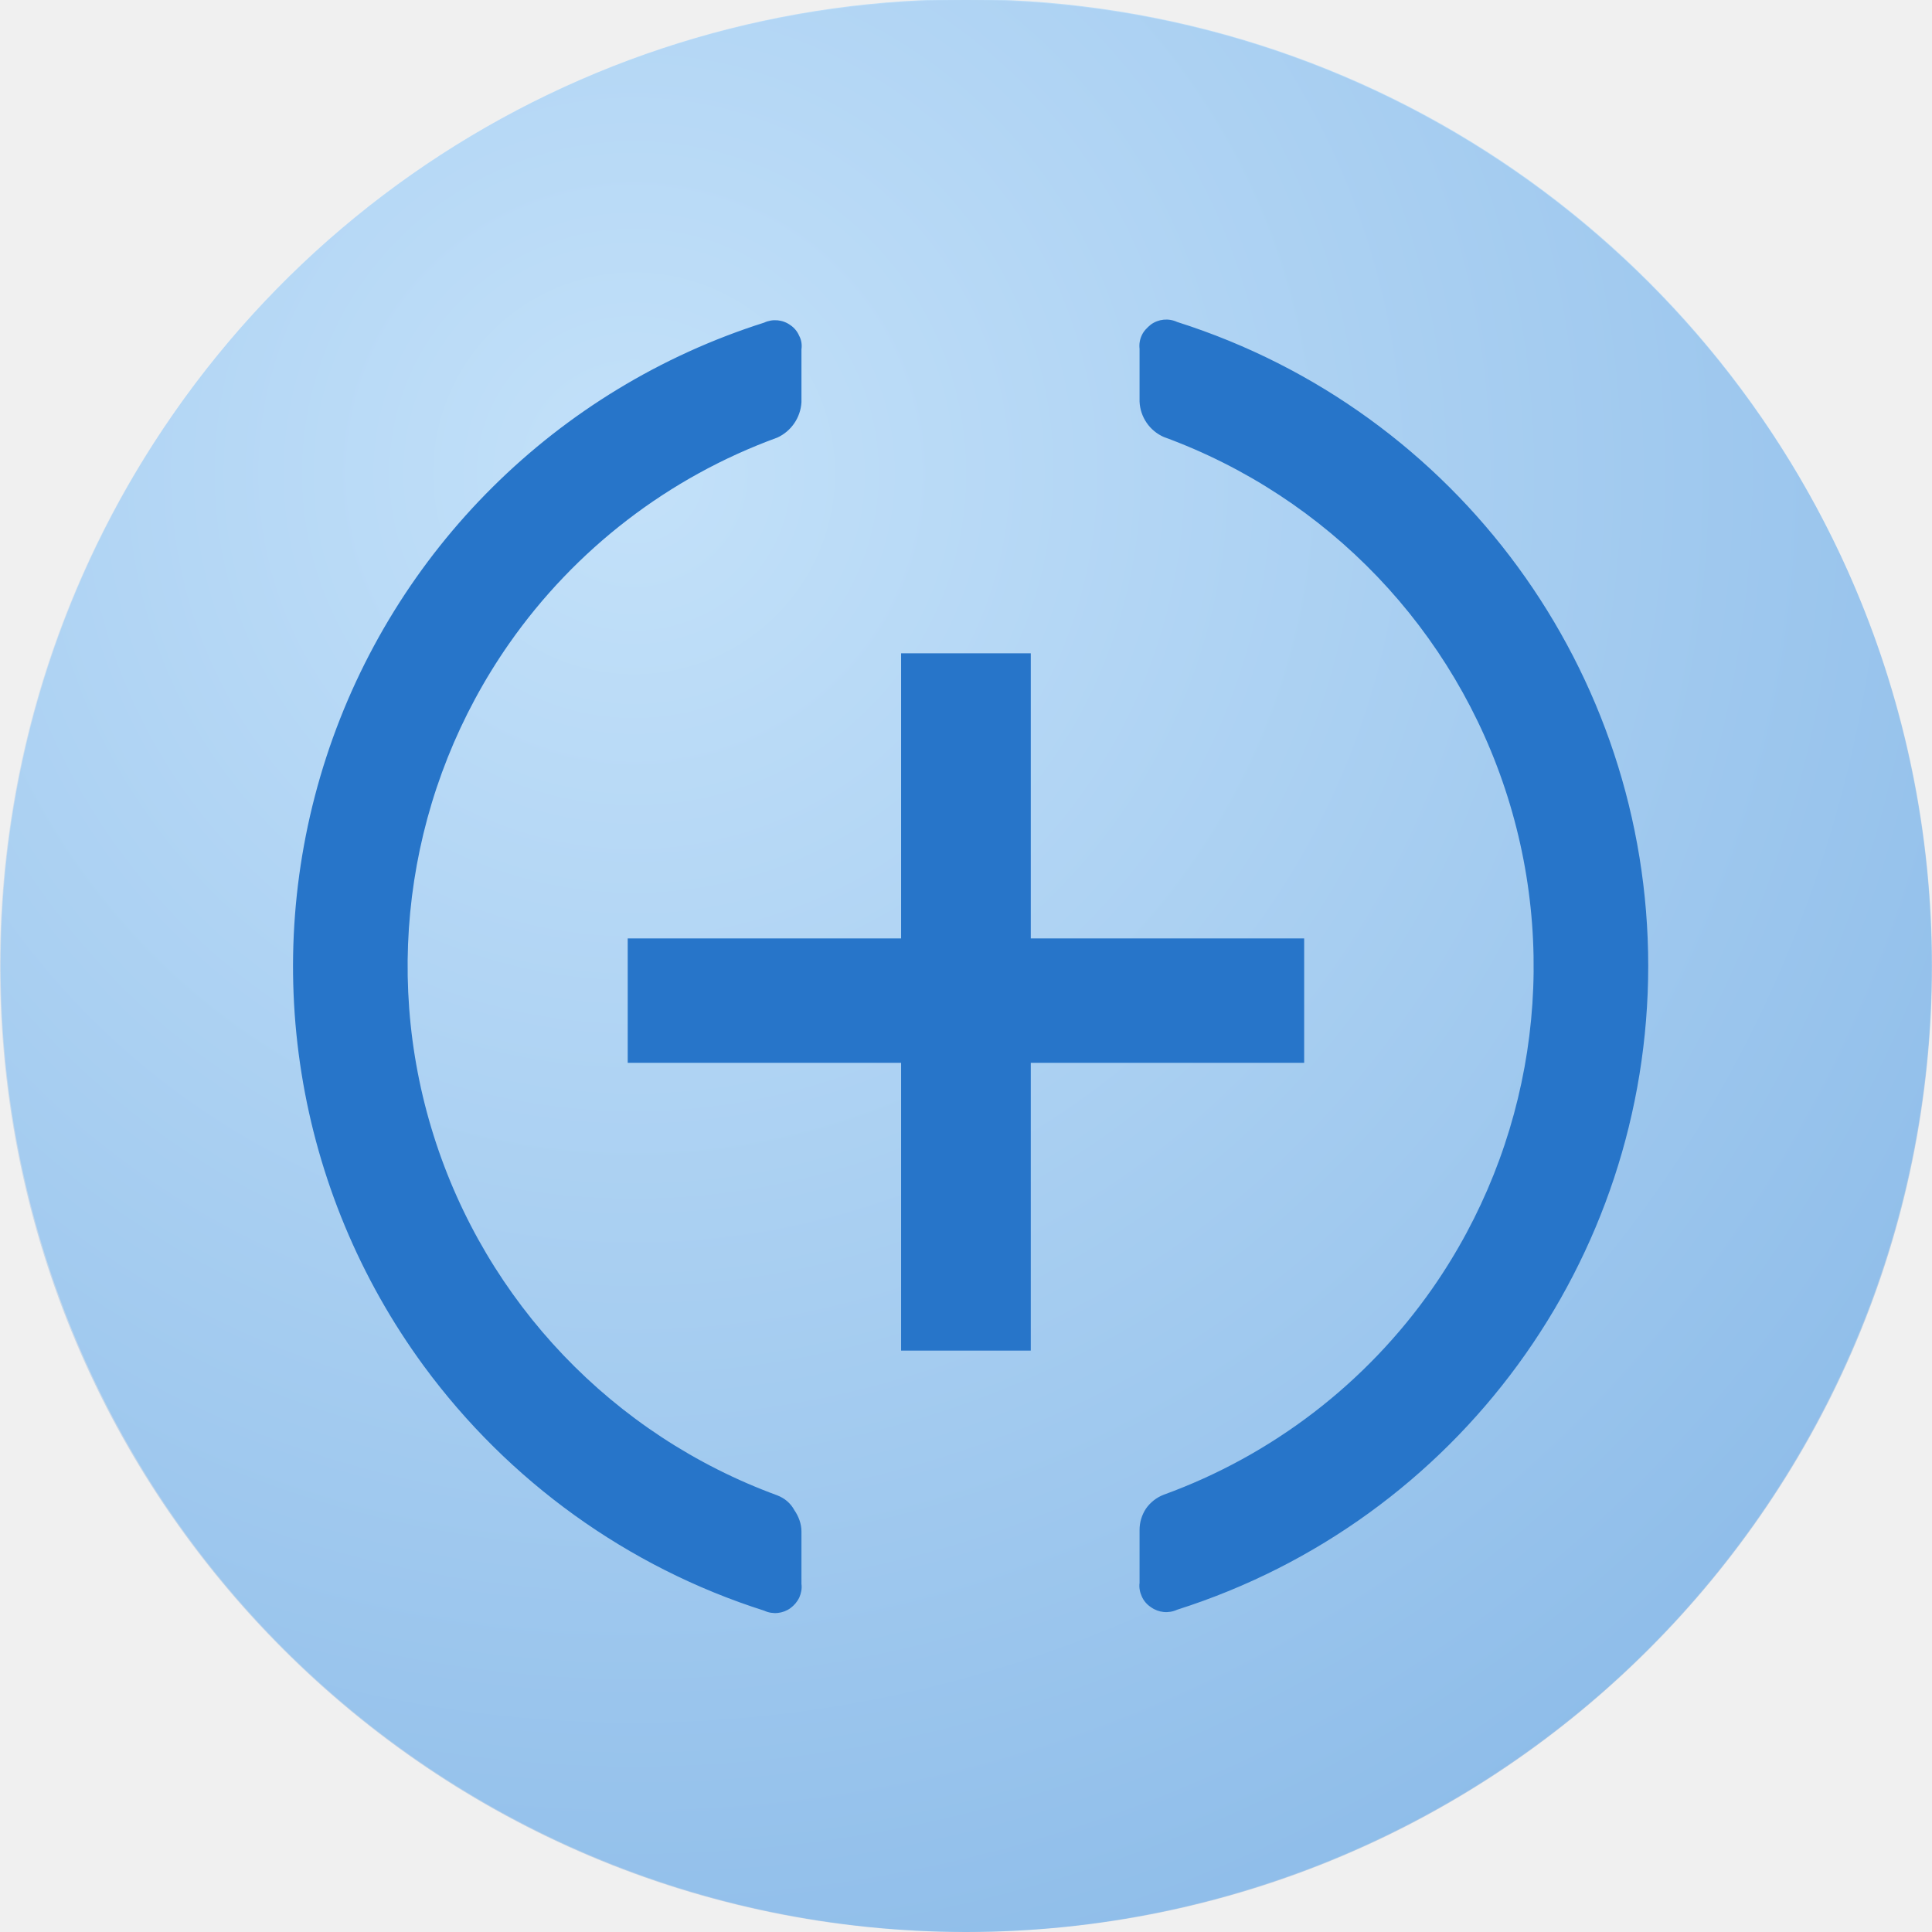
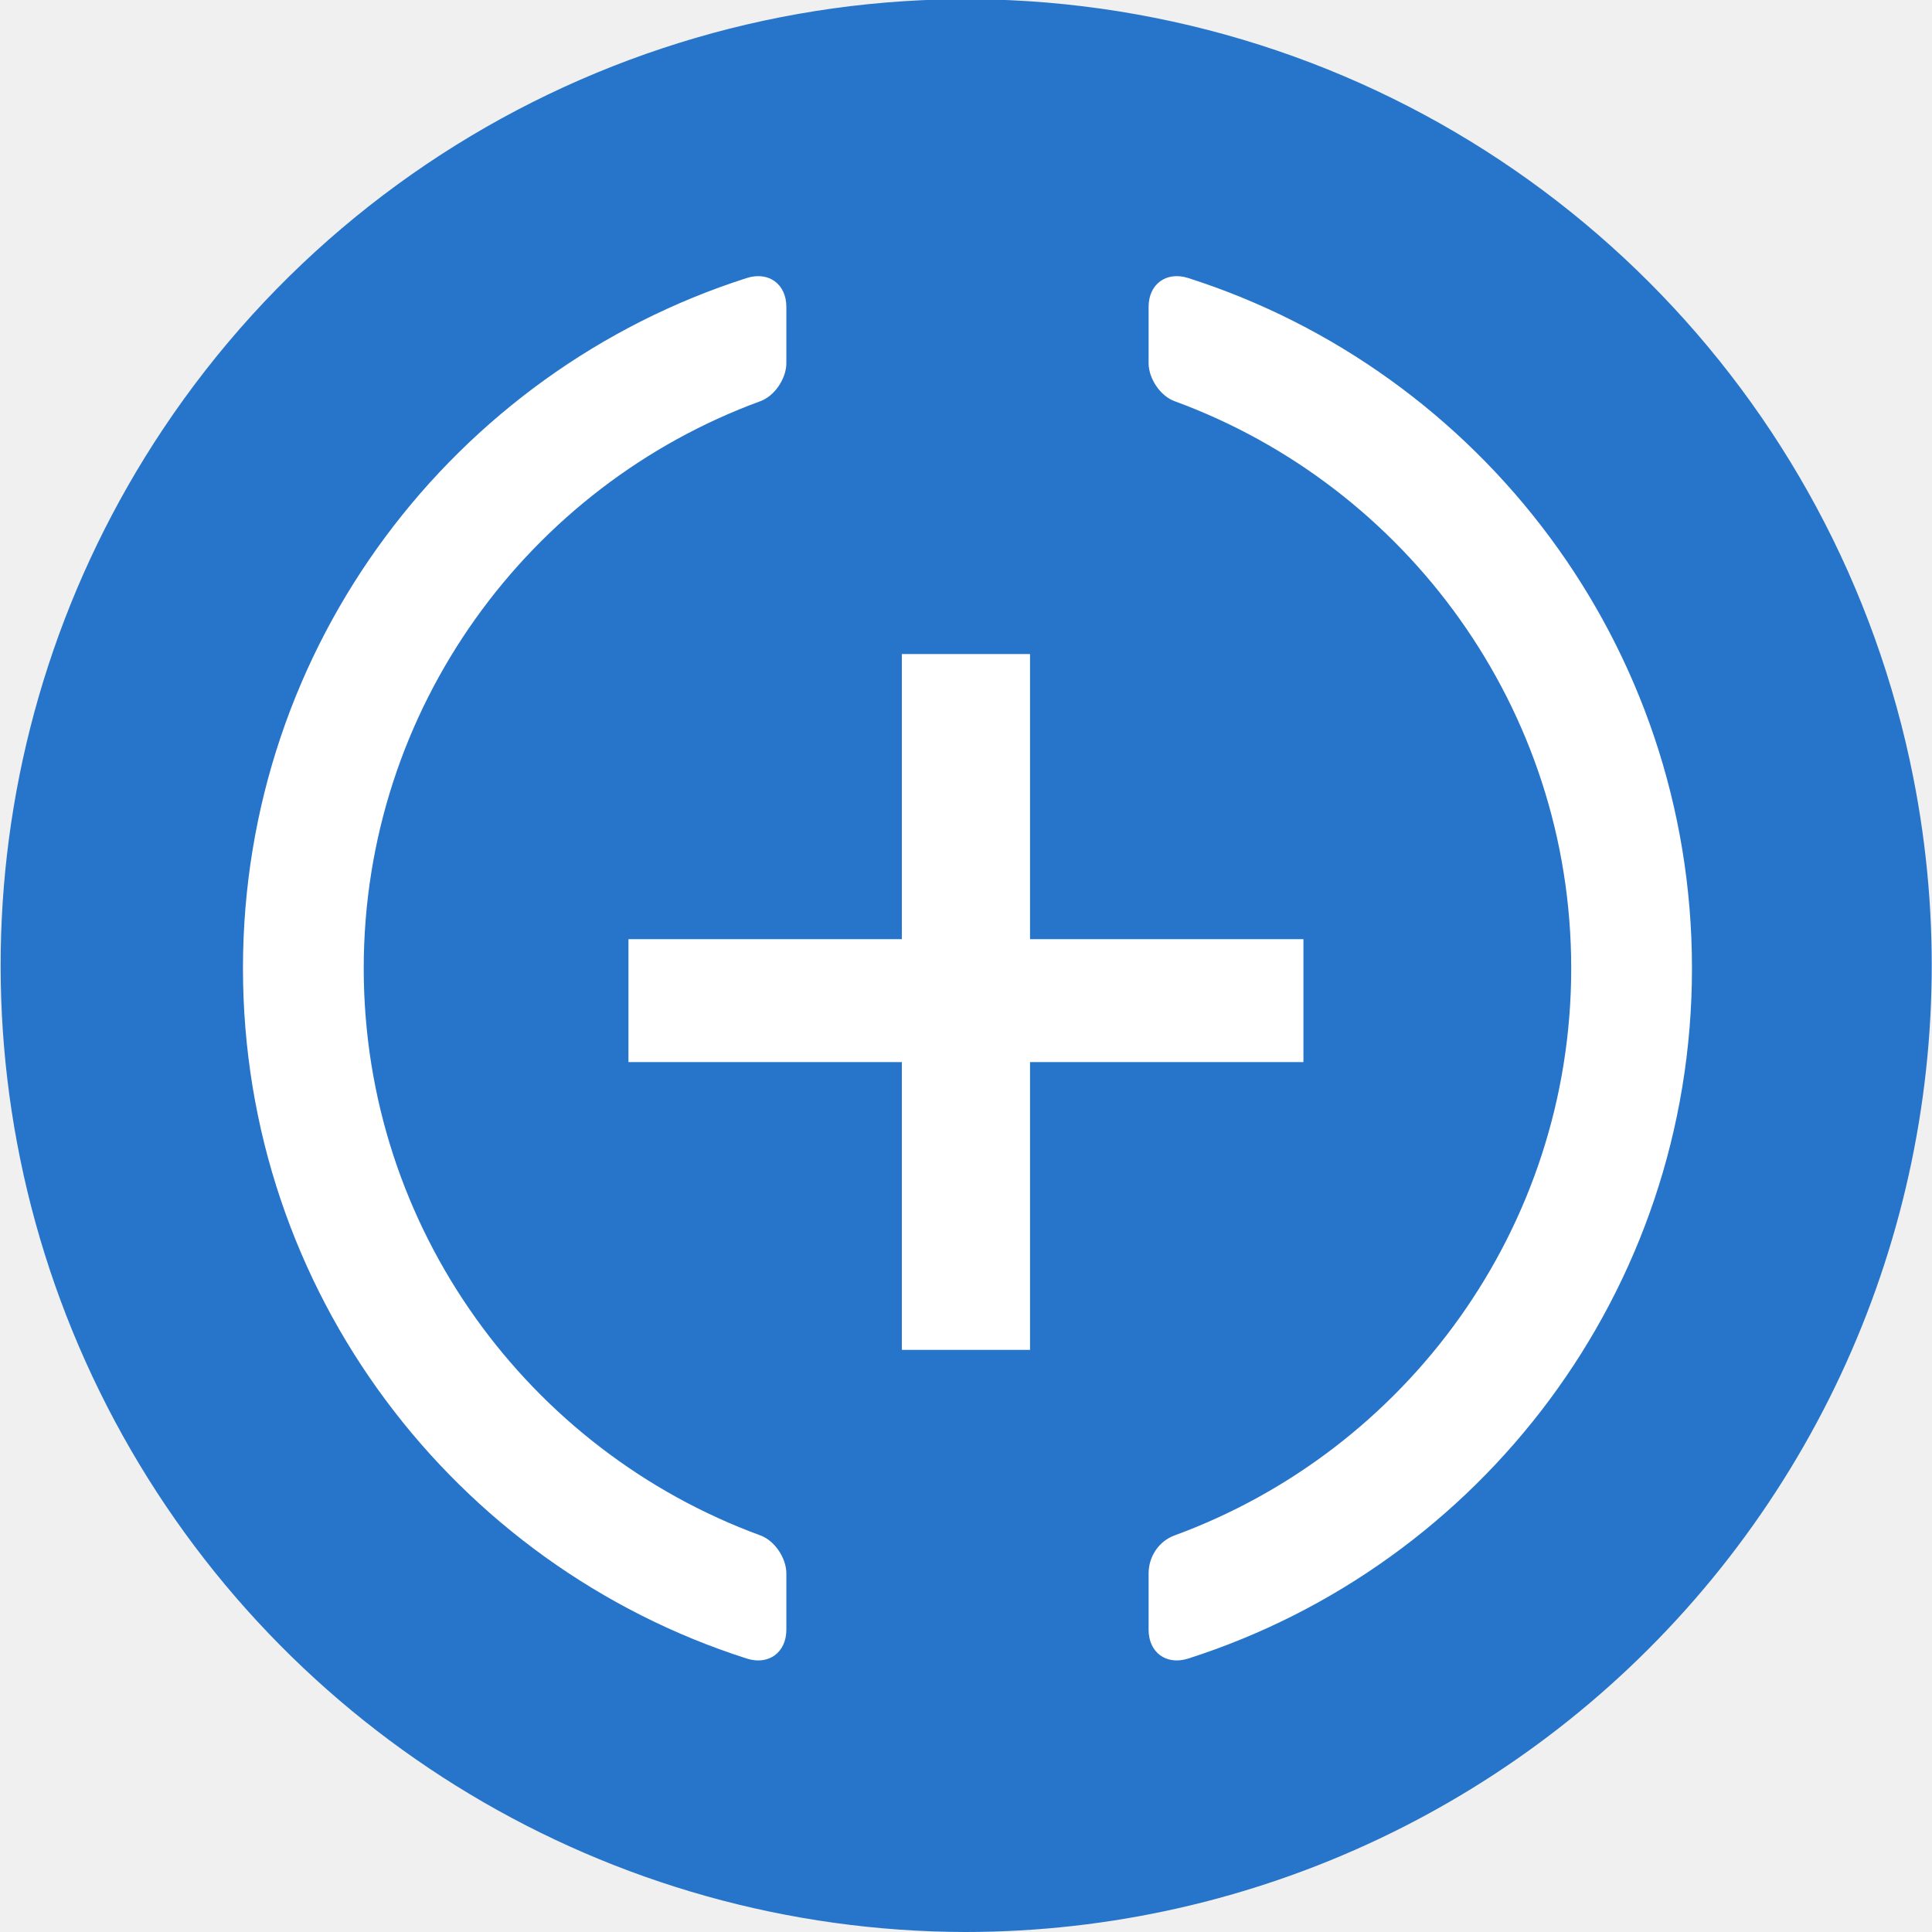
- <svg xmlns="http://www.w3.org/2000/svg" fill="none" viewBox="0 0 600 600">
-   <radialGradient id="a" cx="0" cy="0" gradientTransform="rotate(54.2 -42.3 263.4) scale(497.082)" gradientUnits="userSpaceOnUse" r="1">
-     <stop offset="0" stop-color="#d6edff" />
-     <stop offset="1" stop-color="#2775c9" />
-   </radialGradient>
-   <style>.cls-3{fill:#2775c9;}.cls-3{stroke:#2775c9;stroke-miterlimit:10;stroke-width:.25px;}</style>
-   <path d="M300 600a300.2 300.2 0 00294.2-358.5A299.8 299.8 0 0050.6 133.3 300.2 300.2 0 00300 600z" fill="#bcddf8" />
-   <path d="M300 600a300 300 0 100-600 300 300 0 000 600z" fill="url(#a)" fill-opacity=".3" />
-   <path d="M241.4 464.4a175 175 0 01-83.3-264.5 174.5 174.5 0 0183.3-64 12.9 12.9 0 007.5-11v-16.4c.2-1.4 0-2.9-.7-4.2a7.6 7.6 0 00-2.7-3.3 8.1 8.1 0 00-8.2-.8 209.8 209.8 0 00-105.7 324c26.3 35.8 63.3 62.5 105.7 76a8.1 8.1 0 008.2-.8 9 9 0 002.7-3.2c.6-1.4.9-2.8.7-4.3v-16.3c0-2.4-.9-4.7-2.2-6.6-1.2-2.2-3-3.7-5.3-4.6zM365.6 100a8.1 8.1 0 00-8.2.8c-1.2 1-2.2 2-2.8 3.3a7.7 7.7 0 00-.7 4.2v16.4a12.6 12.6 0 007.5 11 175 175 0 0183.4 264.5 174.5 174.5 0 01-83.4 64 12 12 0 00-5.5 4.3 12 12 0 00-2 6.7v16.4c-.2 1.4.1 2.9.7 4.2a7.6 7.6 0 002.8 3.3 8.1 8.1 0 008.2.8 209.8 209.8 0 000-399.9z" fill="#2775c9" />
+ <svg xmlns="http://www.w3.org/2000/svg" fill="none" viewBox="0 0 600 600" width="600" height="600">
+   <path d="M300 600a300.2 300.2 0 00294.2-358.5A299.8 299.8 0 0050.6 133.3 300.2 300.2 0 00300 600z" fill="#2775CA" />
  <g transform="matrix(1.839701,0,0,1.839701,0,0)">
-     <path class="cls-3" d="m173.88,110.41v48.13h46.15v20.75h-46.15v48.58h-21.64v-48.58h-46.15v-20.75h46.15v-48.13h21.64Z" />
+     <path d="m173.88,110.41v48.13h46.15v20.75h-46.15v48.58h-21.64v-48.58h-46.15v-20.75h46.15v-48.13h21.64Z" fill="#ffffff" />
  </g>
+   <path transform="matrix(4.477612,0,0,4.477612,-268.2,-194.95)" d="M 142.309 62.822 C 140.798 62.34 139.563 63.237 139.563 64.823 V 68.724 C 139.563 69.787 140.364 70.998 141.363 71.364 C 157.399 77.237 168.875 92.652 168.875 110.698 C 168.875 128.744 157.399 144.158 141.363 150.032 C 140.268 150.433 139.563 151.506 139.563 152.672 V 156.573 C 139.563 158.159 140.798 159.056 142.309 158.573 C 162.575 152.098 177.25 133.112 177.25 110.698 C 177.25 88.284 162.575 69.298 142.309 62.822 Z M 114.438 64.823 C 114.438 63.237 113.202 62.34 111.691 62.822 C 91.425 69.298 76.75 88.284 76.75 110.698 C 76.75 133.112 91.425 152.098 111.691 158.573 C 113.202 159.056 114.438 158.159 114.438 156.573 V 152.672 C 114.438 151.609 113.636 150.398 112.637 150.032 C 96.601 144.158 85.125 128.744 85.125 110.698 C 85.125 92.652 96.601 77.237 112.637 71.364 C 113.636 70.998 114.438 69.787 114.438 68.724 V 64.823 Z" fill="#ffffff" />
</svg>
